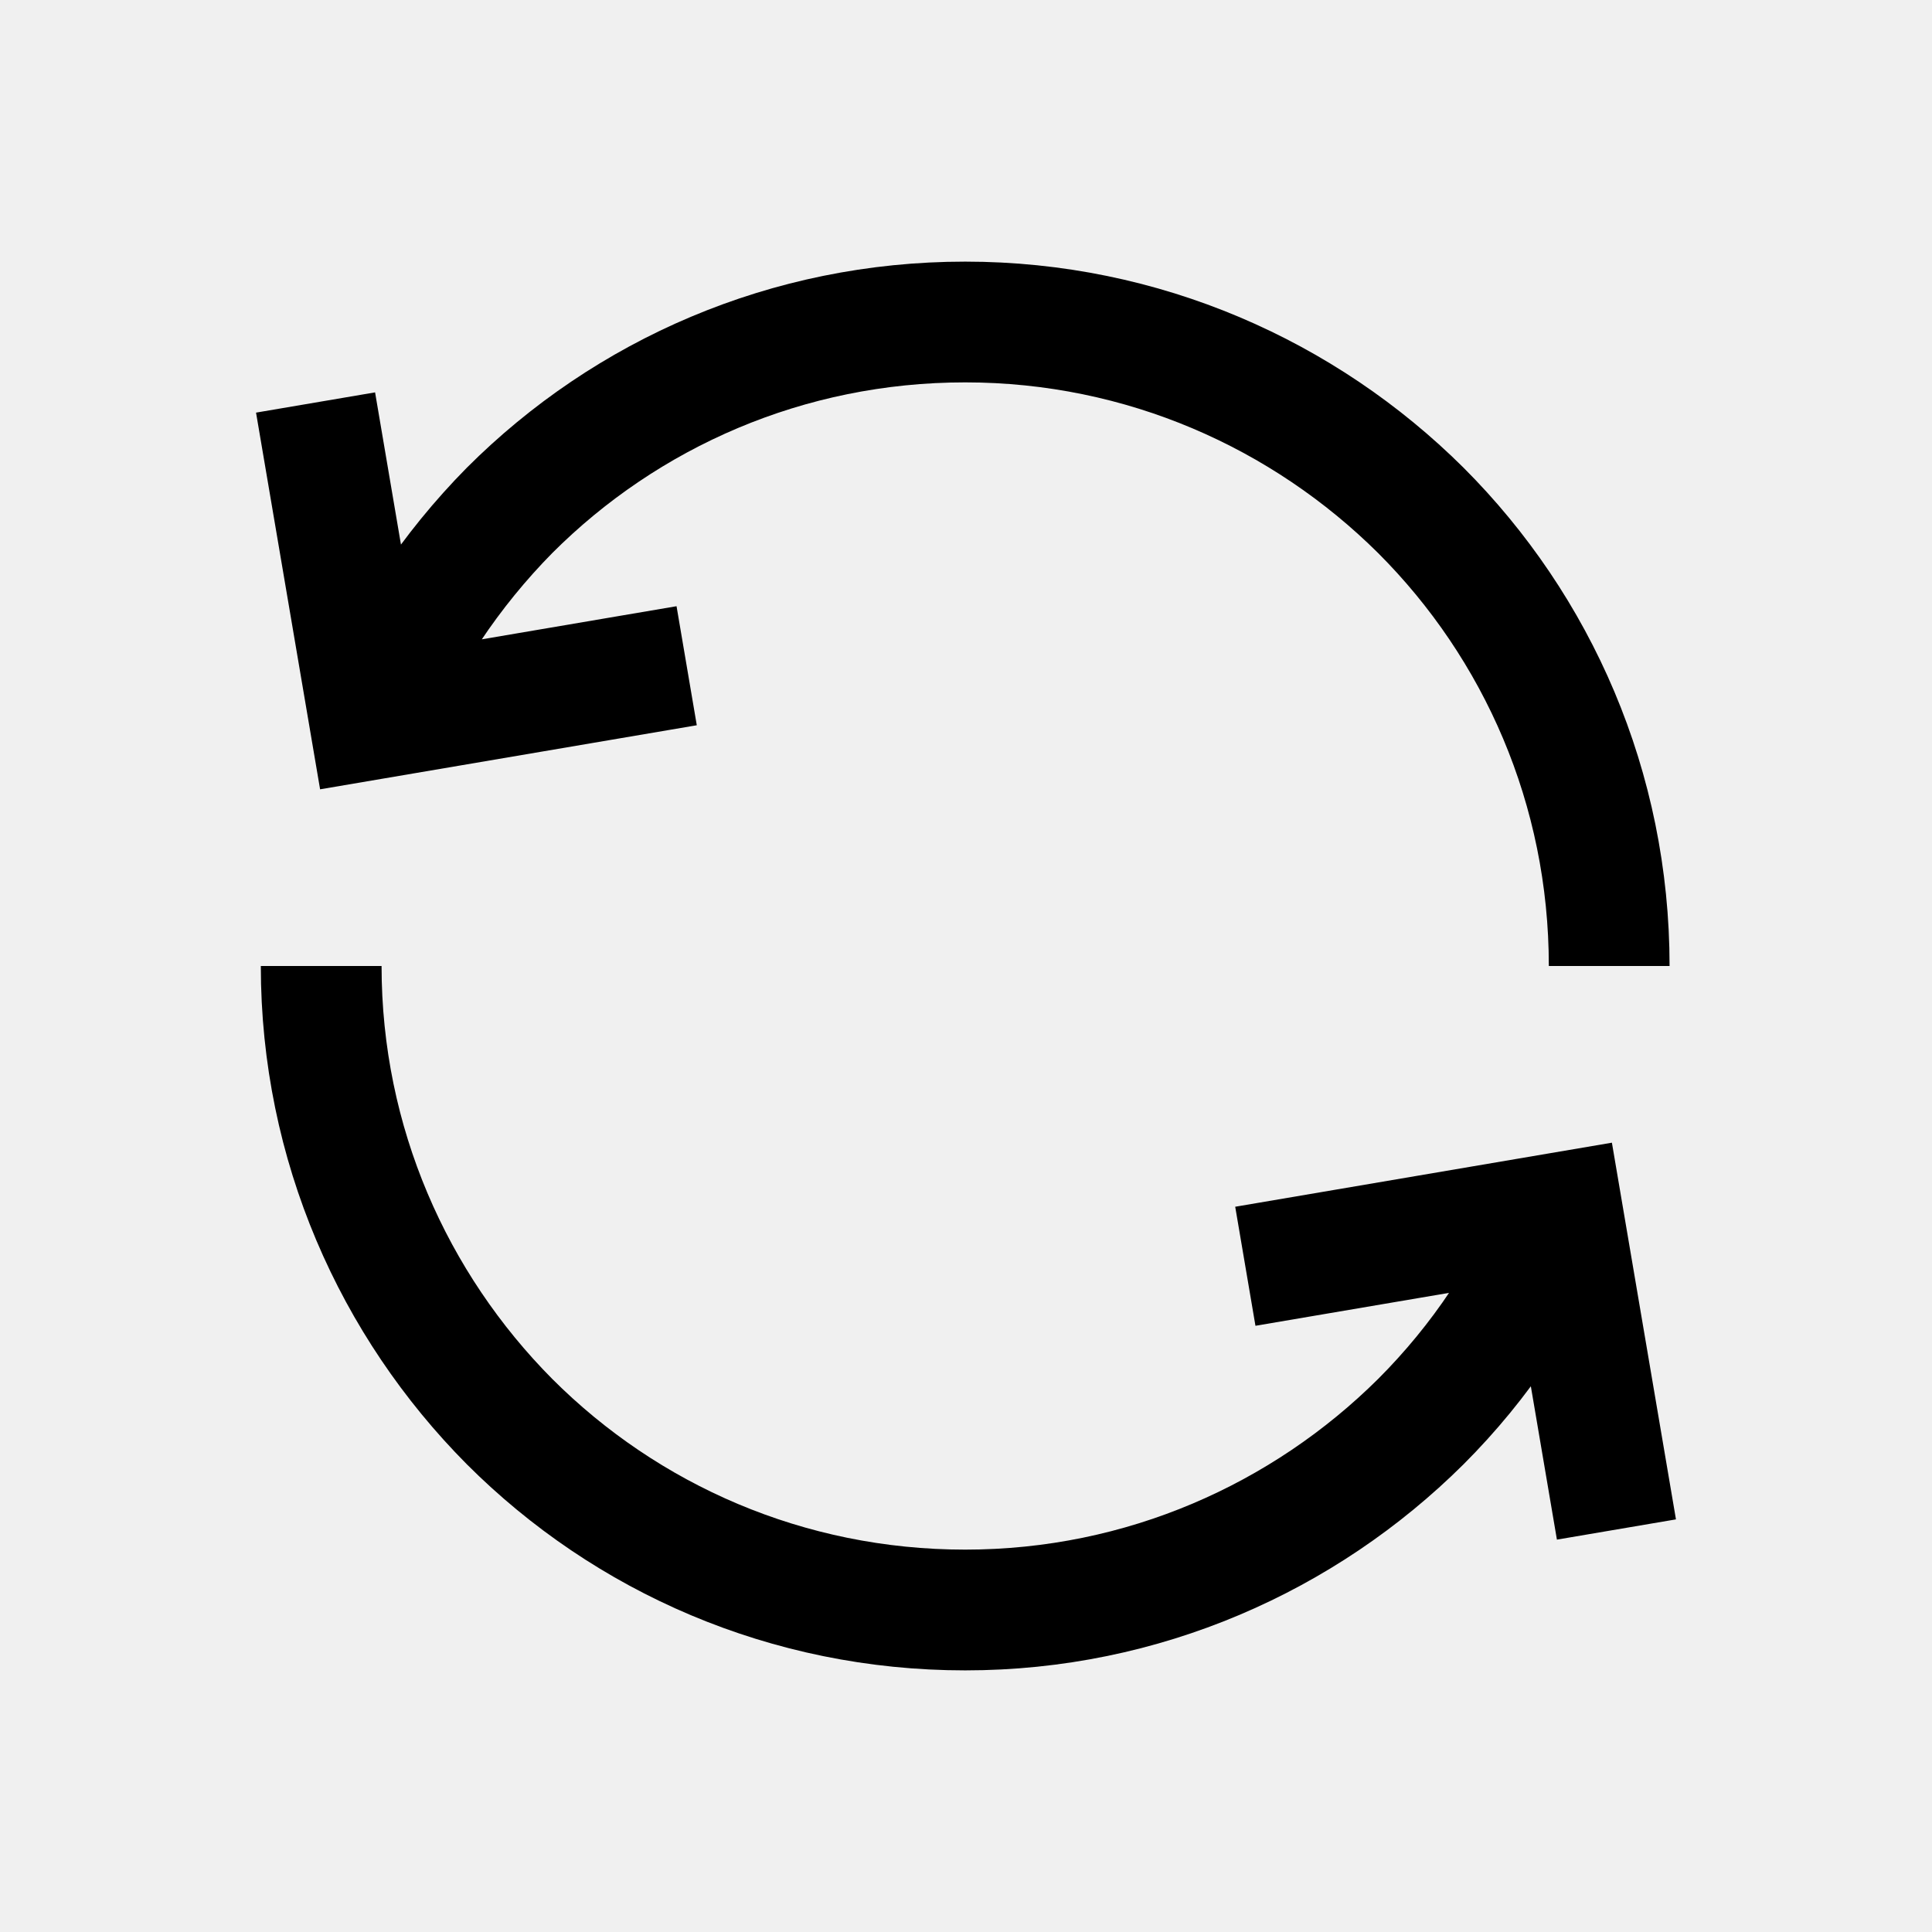
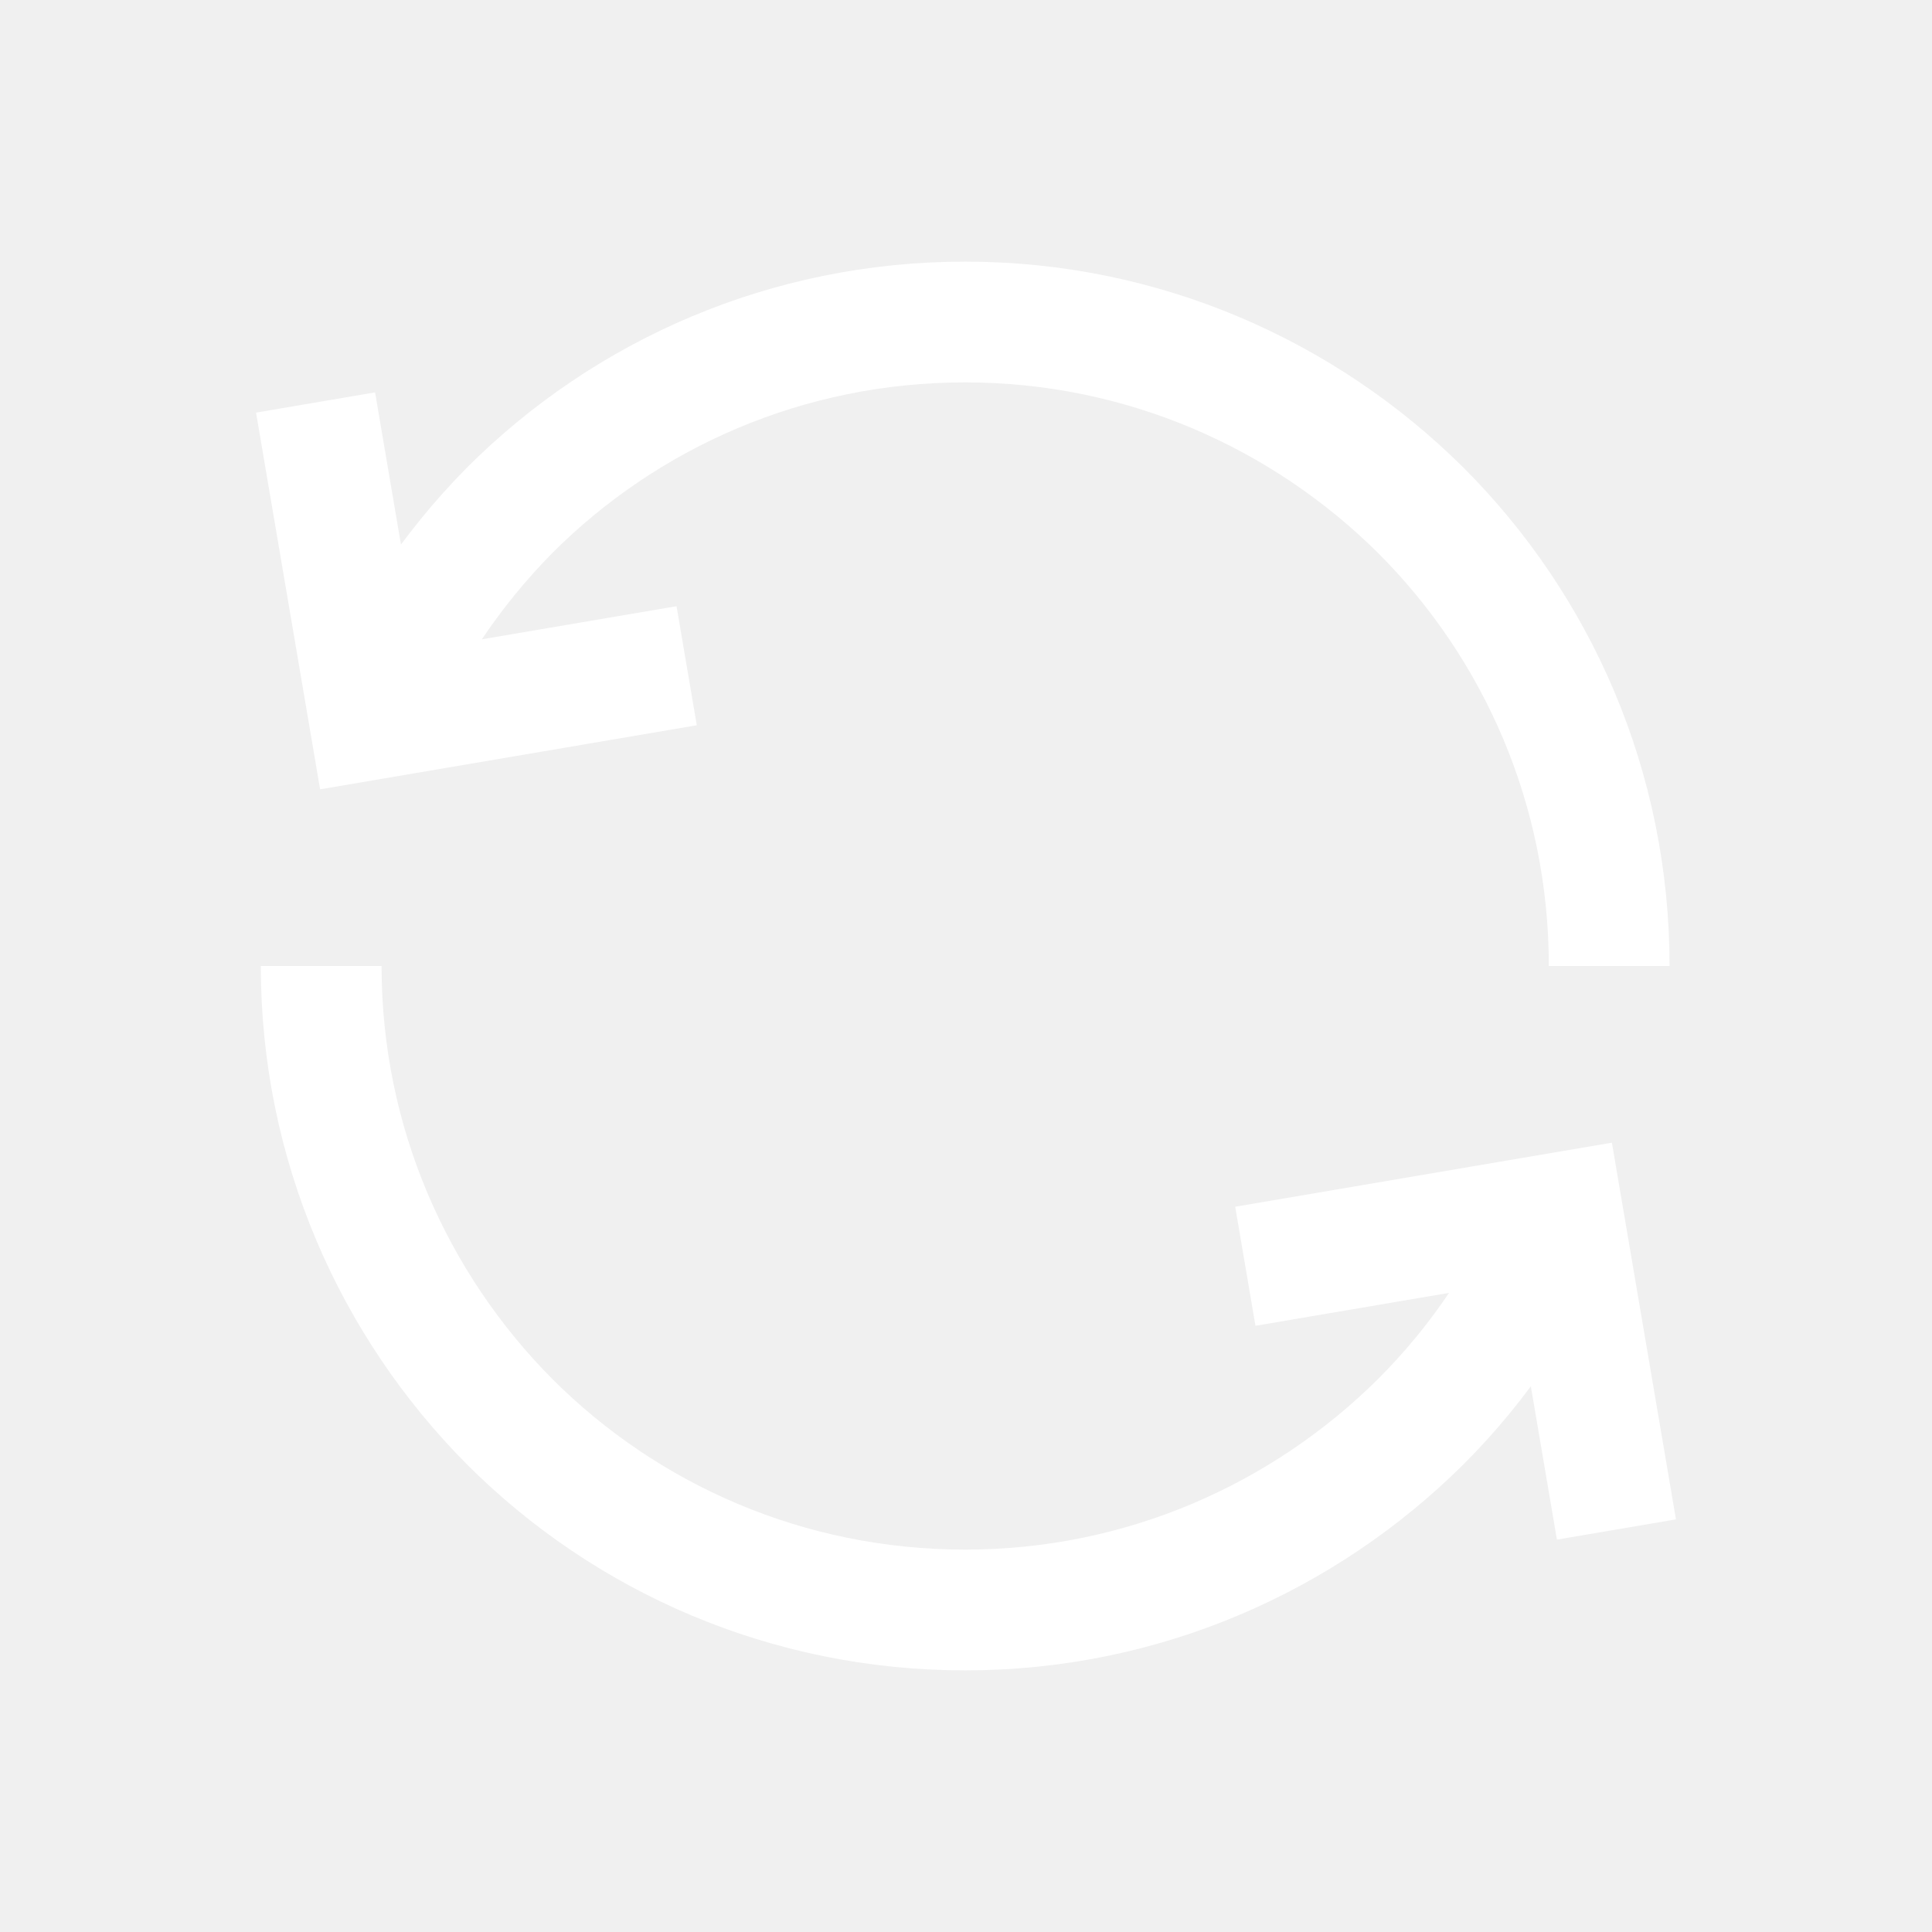
<svg xmlns="http://www.w3.org/2000/svg" fill="none" height="24" viewBox="0 0 24 24" width="24">
-   <path d="m15.47 15.73 3.94-.67.67 3.94m-11.55-10.73-3.94.67-.67-3.94m.68 3.94c.41-.98 1-1.86 1.73-2.6 1.45-1.45 3.45-2.34 5.66-2.34 2.21 0 4.21.9 5.66 2.34 1.45 1.45 2.34 3.45 2.34 5.66m-16 0c0 2.21.9 4.21 2.34 5.66 1.45 1.45 3.45 2.34 5.66 2.34 2.21 0 4.21-.9 5.66-2.34.74-.74 1.33-1.62 1.73-2.6" stroke="currentColor" stroke-miterlimit="10" stroke-width="1.5" />
+   <path d="m15.47 15.73 3.94-.67.67 3.94m-11.55-10.73-3.94.67-.67-3.94m.68 3.94c.41-.98 1-1.86 1.73-2.6 1.45-1.45 3.45-2.34 5.66-2.34 2.21 0 4.21.9 5.66 2.34 1.45 1.45 2.34 3.45 2.34 5.66m-16 0c0 2.21.9 4.21 2.34 5.66 1.45 1.45 3.45 2.34 5.66 2.34 2.21 0 4.21-.9 5.66-2.34.74-.74 1.33-1.62 1.73-2.6" stroke="#fff" stroke-miterlimit="10" stroke-width="1.5" />
</svg>
